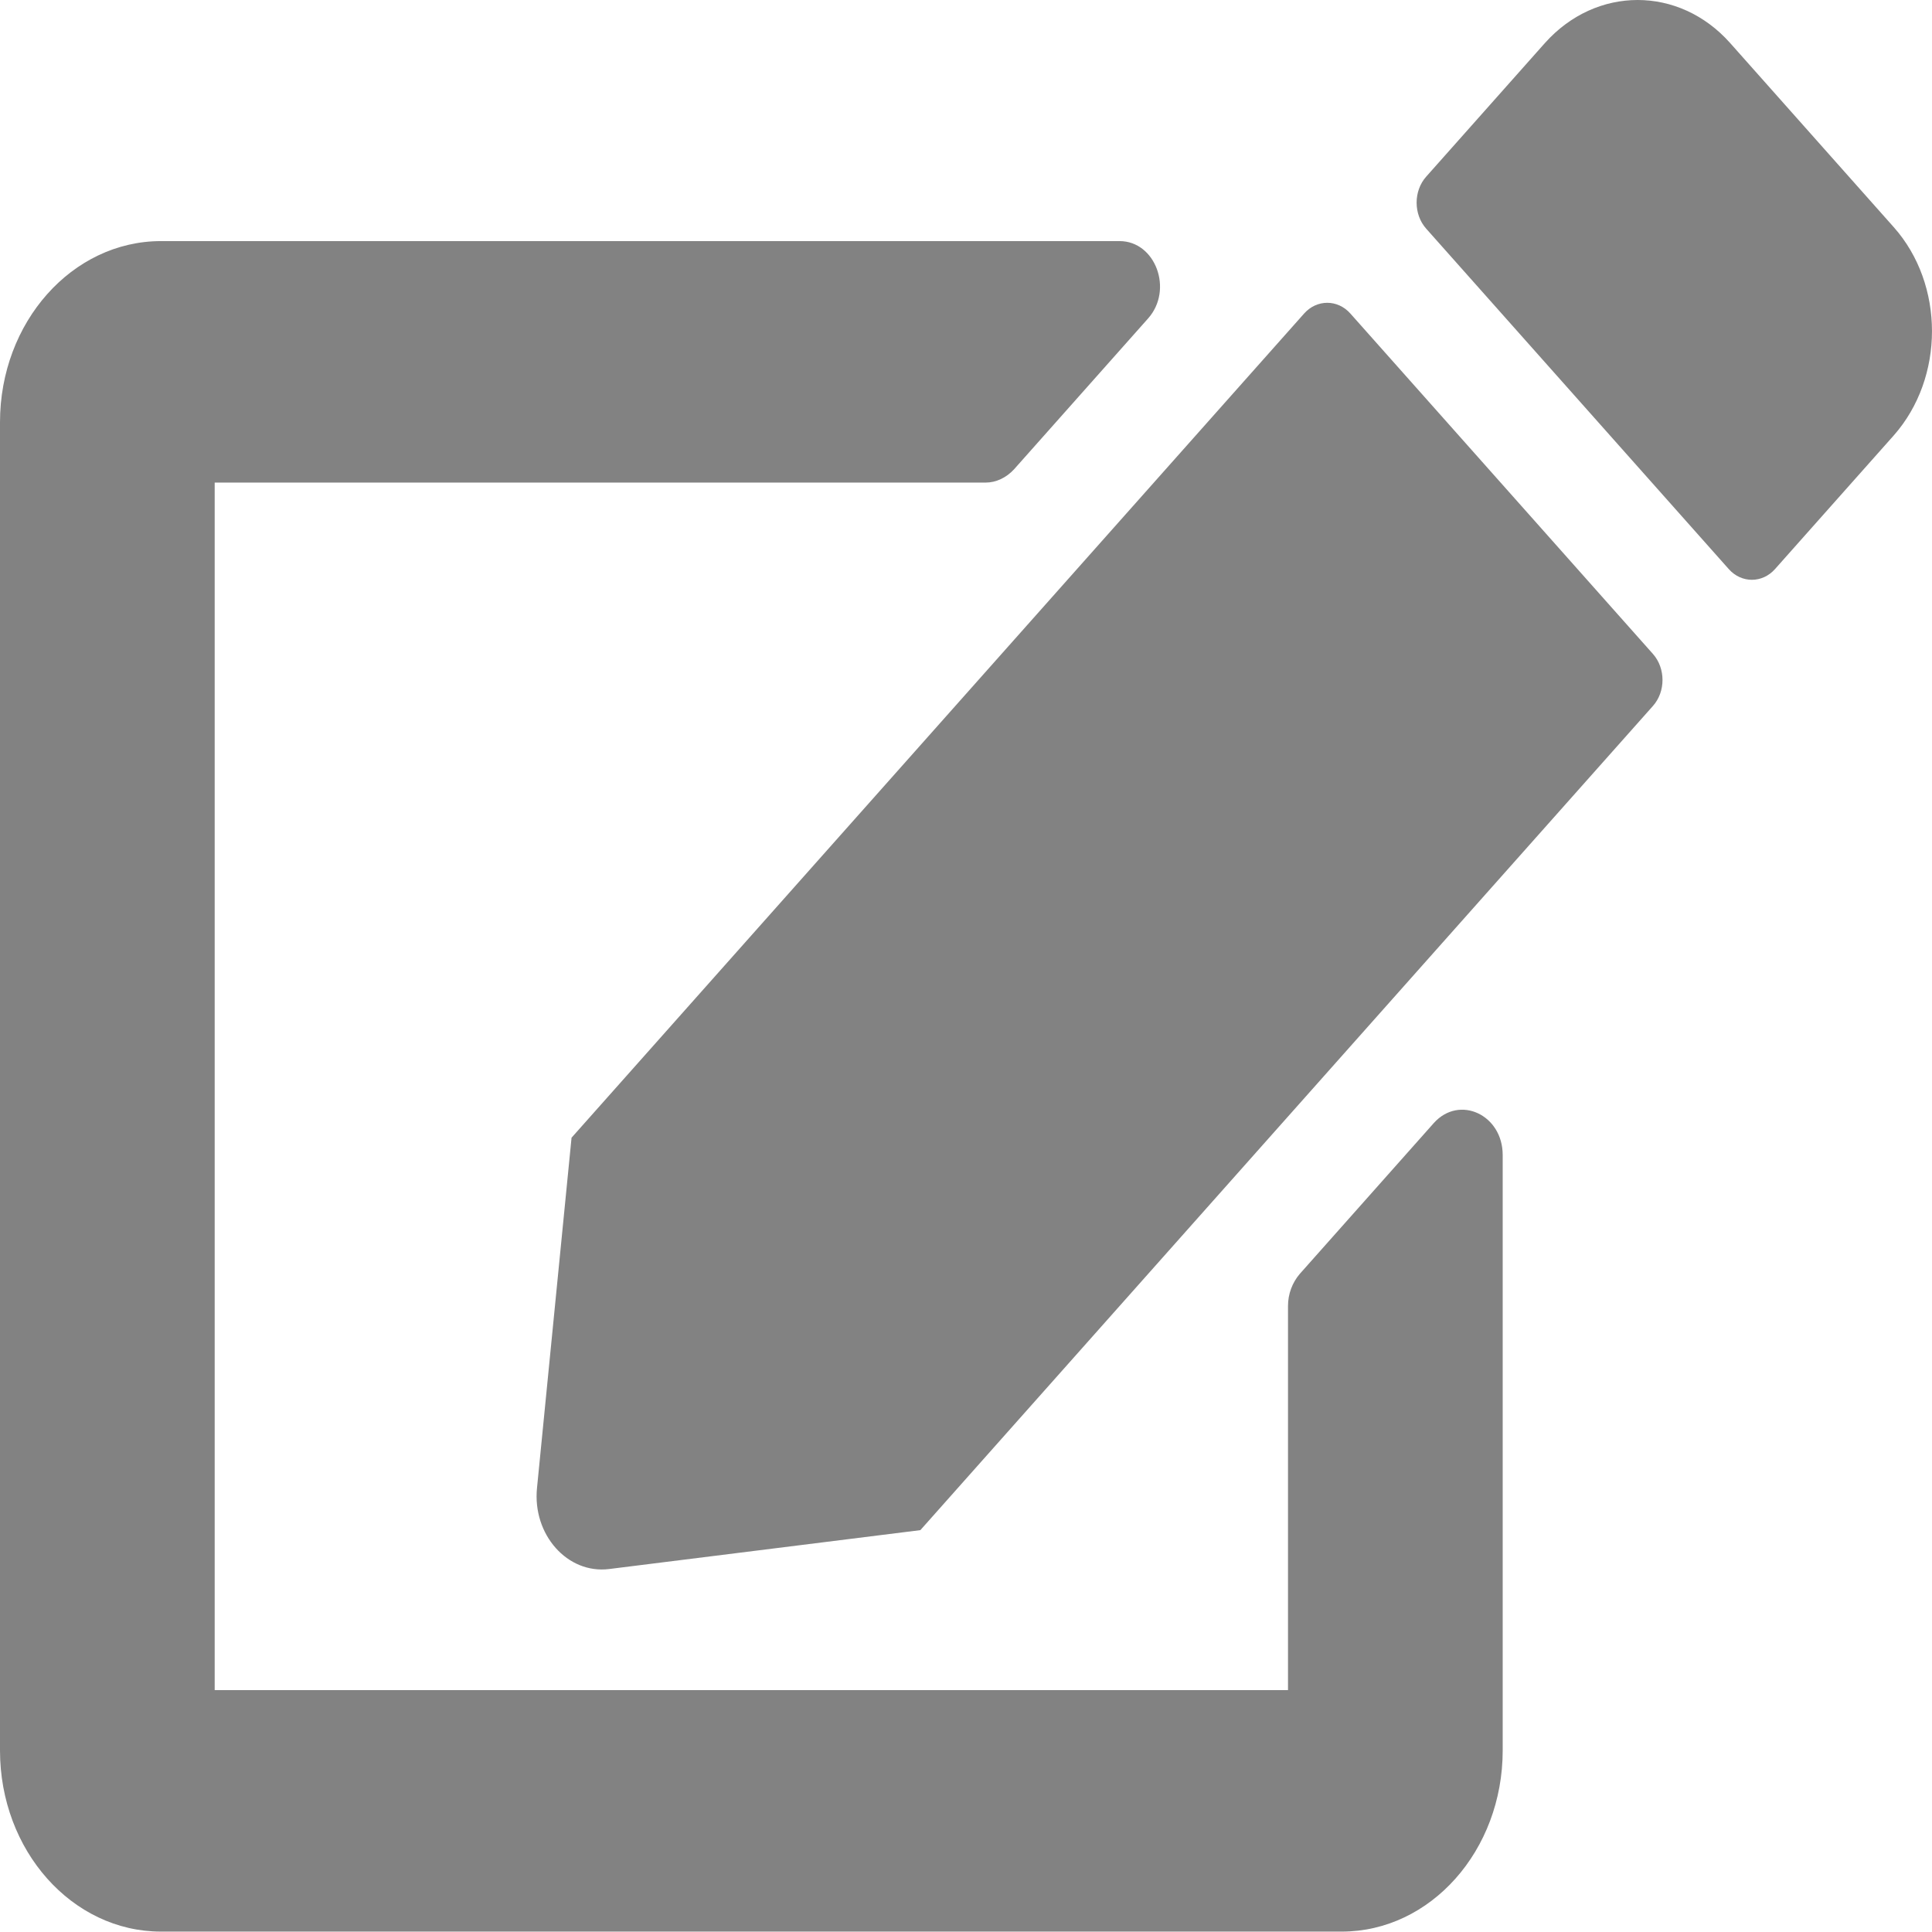
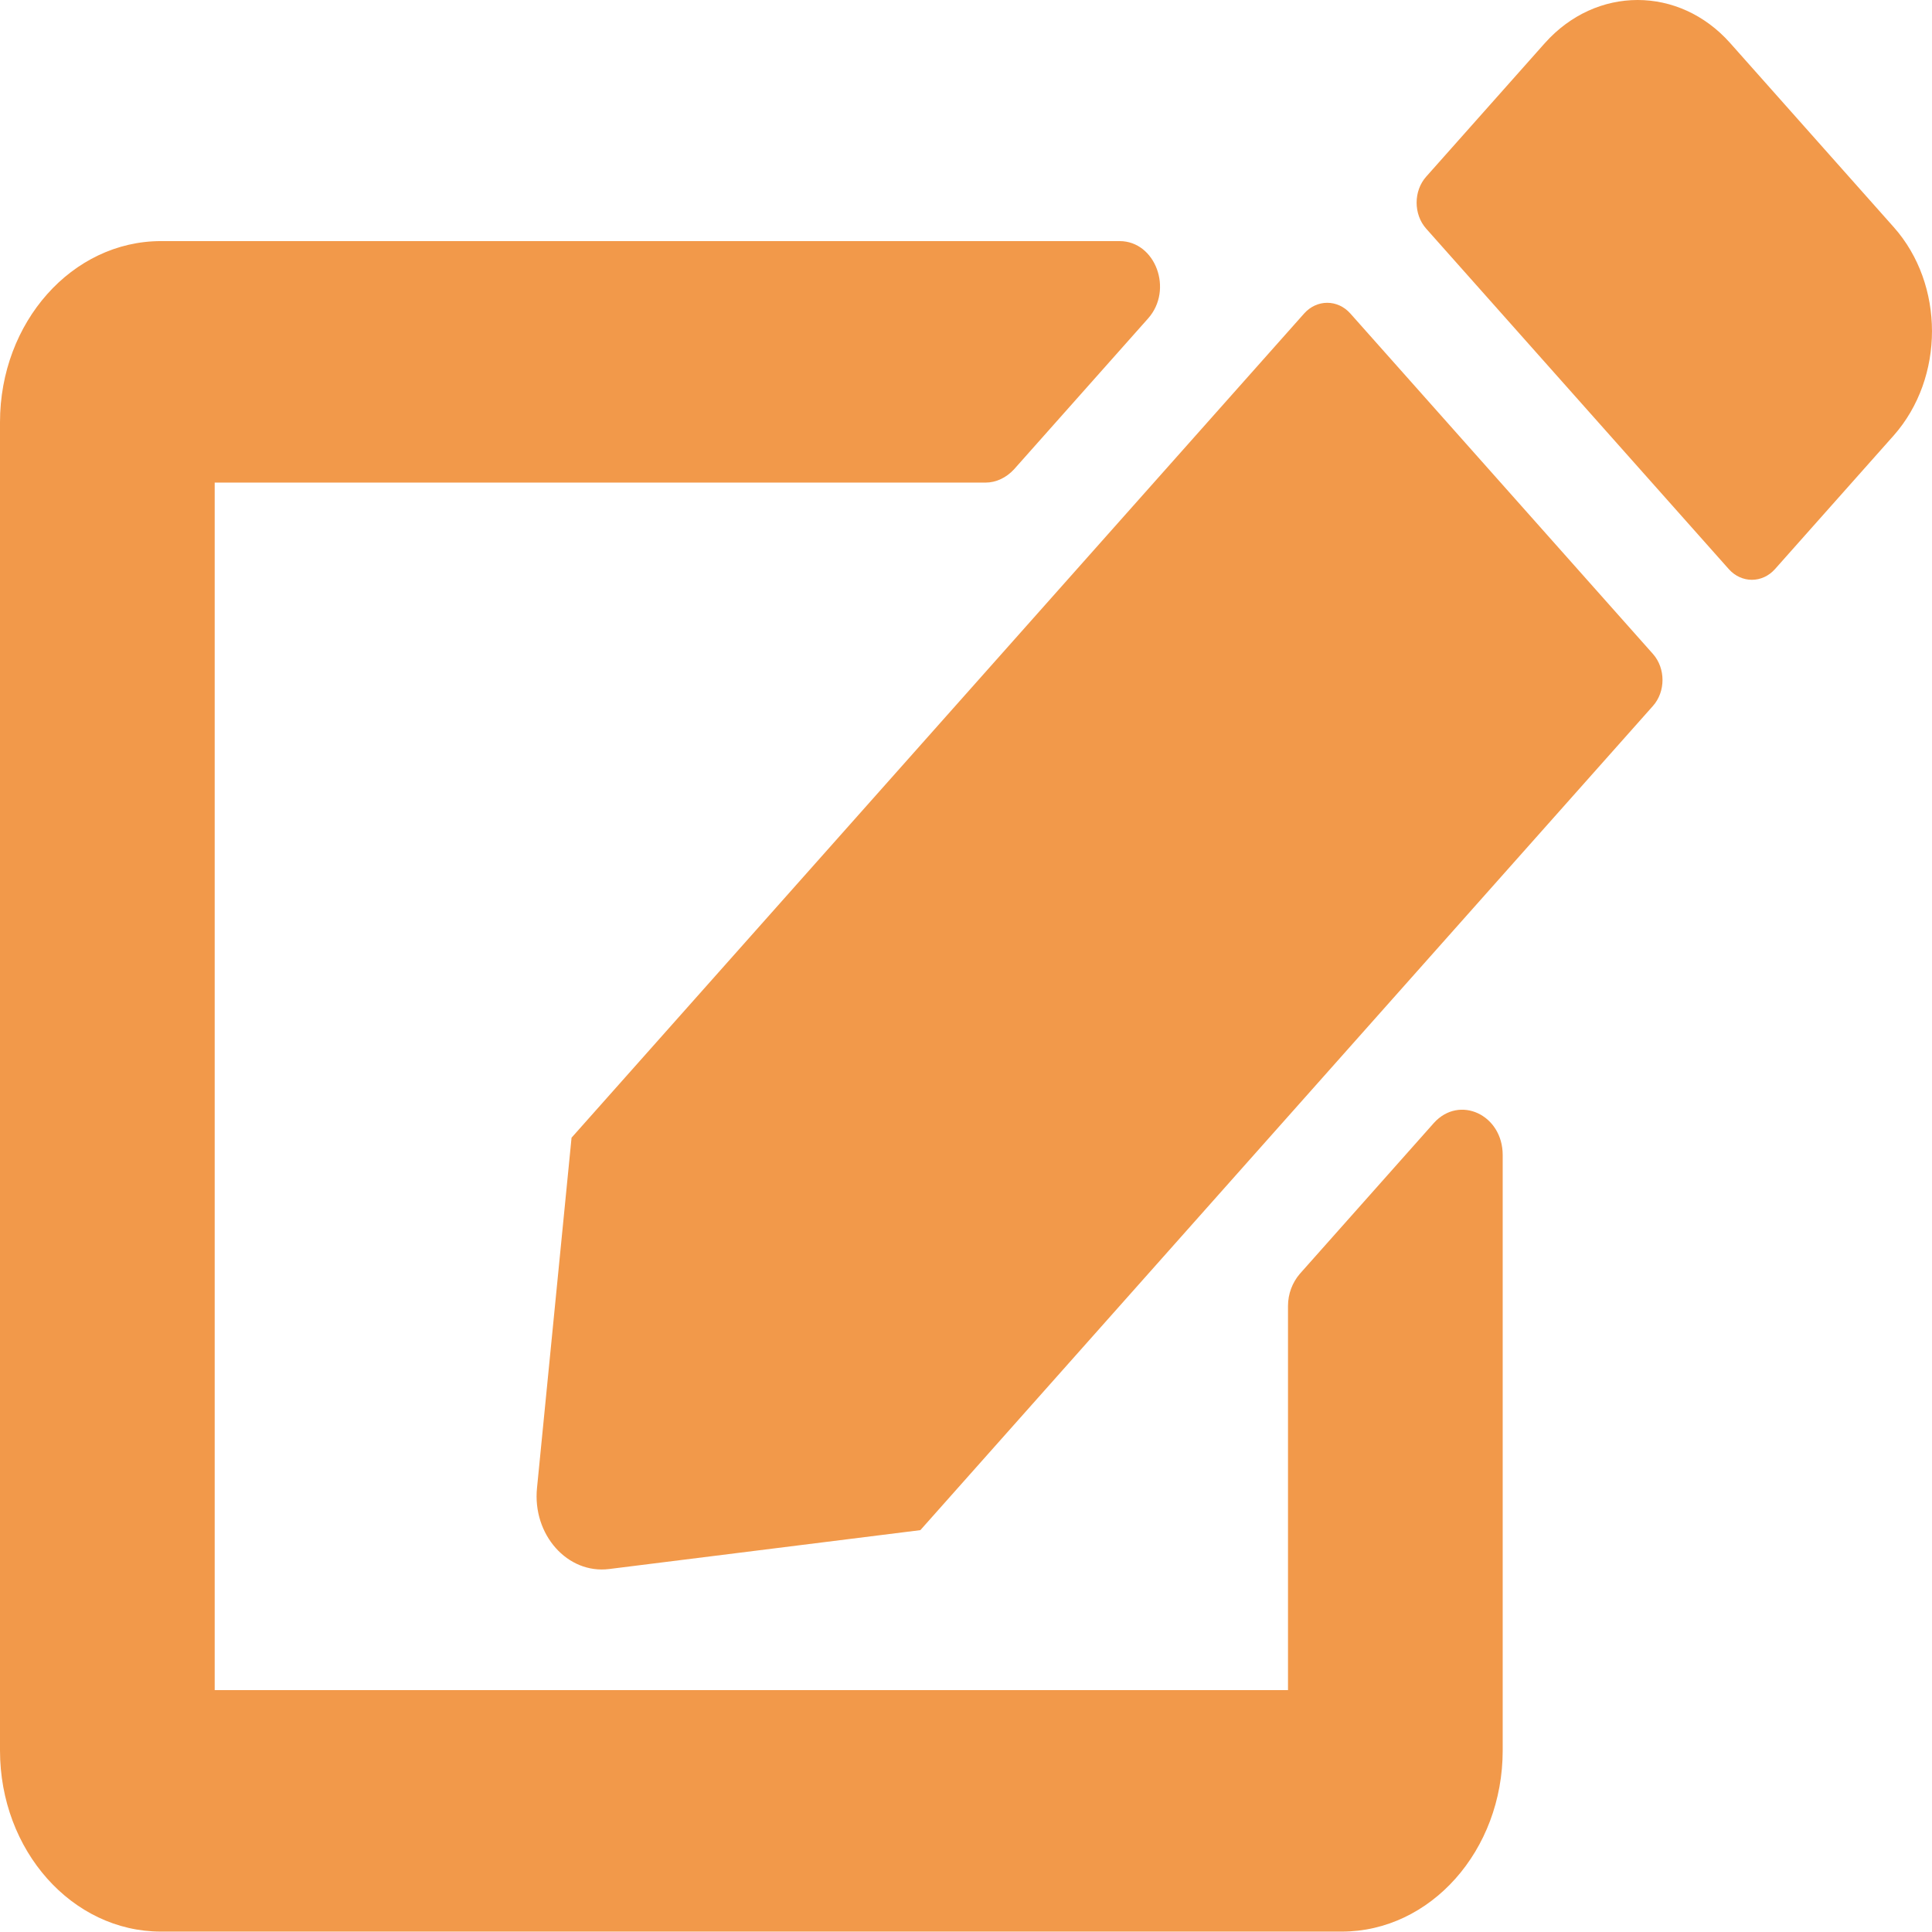
- <svg xmlns="http://www.w3.org/2000/svg" viewBox="0 0 24 24" fill="none">
-   <path d="M16.775 3.895L20.533 8.123C20.692 8.302 20.692 8.592 20.533 8.77L11.433 19.008L7.567 19.491C7.05 19.556 6.612 19.064 6.671 18.483L7.1 14.133L16.2 3.895C16.358 3.717 16.617 3.717 16.775 3.895ZM23.525 2.822L21.492 0.534C20.858 -0.178 19.829 -0.178 19.192 0.534L17.717 2.194C17.558 2.372 17.558 2.663 17.717 2.841L21.475 7.069C21.633 7.247 21.892 7.247 22.05 7.069L23.525 5.409C24.158 4.692 24.158 3.534 23.525 2.822ZM16 16.223V20.995H2.667V5.995H12.242C12.375 5.995 12.5 5.934 12.596 5.831L14.262 3.956C14.579 3.6 14.354 2.995 13.908 2.995H2C0.896 2.995 0 4.003 0 5.245V21.745C0 22.988 0.896 23.995 2 23.995H16.667C17.771 23.995 18.667 22.988 18.667 21.745V14.348C18.667 13.847 18.129 13.598 17.812 13.95L16.146 15.825C16.054 15.933 16 16.073 16 16.223Z" fill="#828282" />
+ <svg xmlns="http://www.w3.org/2000/svg" width="24" height="24" viewBox="0 0 24 24" fill="none">
+   <path d="M16.775 3.895L20.533 8.123C20.692 8.302 20.692 8.592 20.533 8.77L11.433 19.008L7.567 19.491C7.05 19.556 6.612 19.064 6.671 18.483L7.1 14.133L16.2 3.895C16.358 3.717 16.617 3.717 16.775 3.895ZM23.525 2.822L21.492 0.534C20.858 -0.178 19.829 -0.178 19.192 0.534L17.717 2.194C17.558 2.372 17.558 2.663 17.717 2.841L21.475 7.069C21.633 7.247 21.892 7.247 22.05 7.069L23.525 5.409C24.158 4.692 24.158 3.534 23.525 2.822ZM16 16.223V20.995H2.667V5.995H12.242C12.375 5.995 12.5 5.934 12.596 5.831L14.262 3.956C14.579 3.6 14.354 2.995 13.908 2.995H2C0.896 2.995 0 4.003 0 5.245V21.745C0 22.988 0.896 23.995 2 23.995H16.667C17.771 23.995 18.667 22.988 18.667 21.745V14.348C18.667 13.847 18.129 13.598 17.812 13.95L16.146 15.825C16.054 15.933 16 16.073 16 16.223Z" fill="#F2994A" />
</svg>
